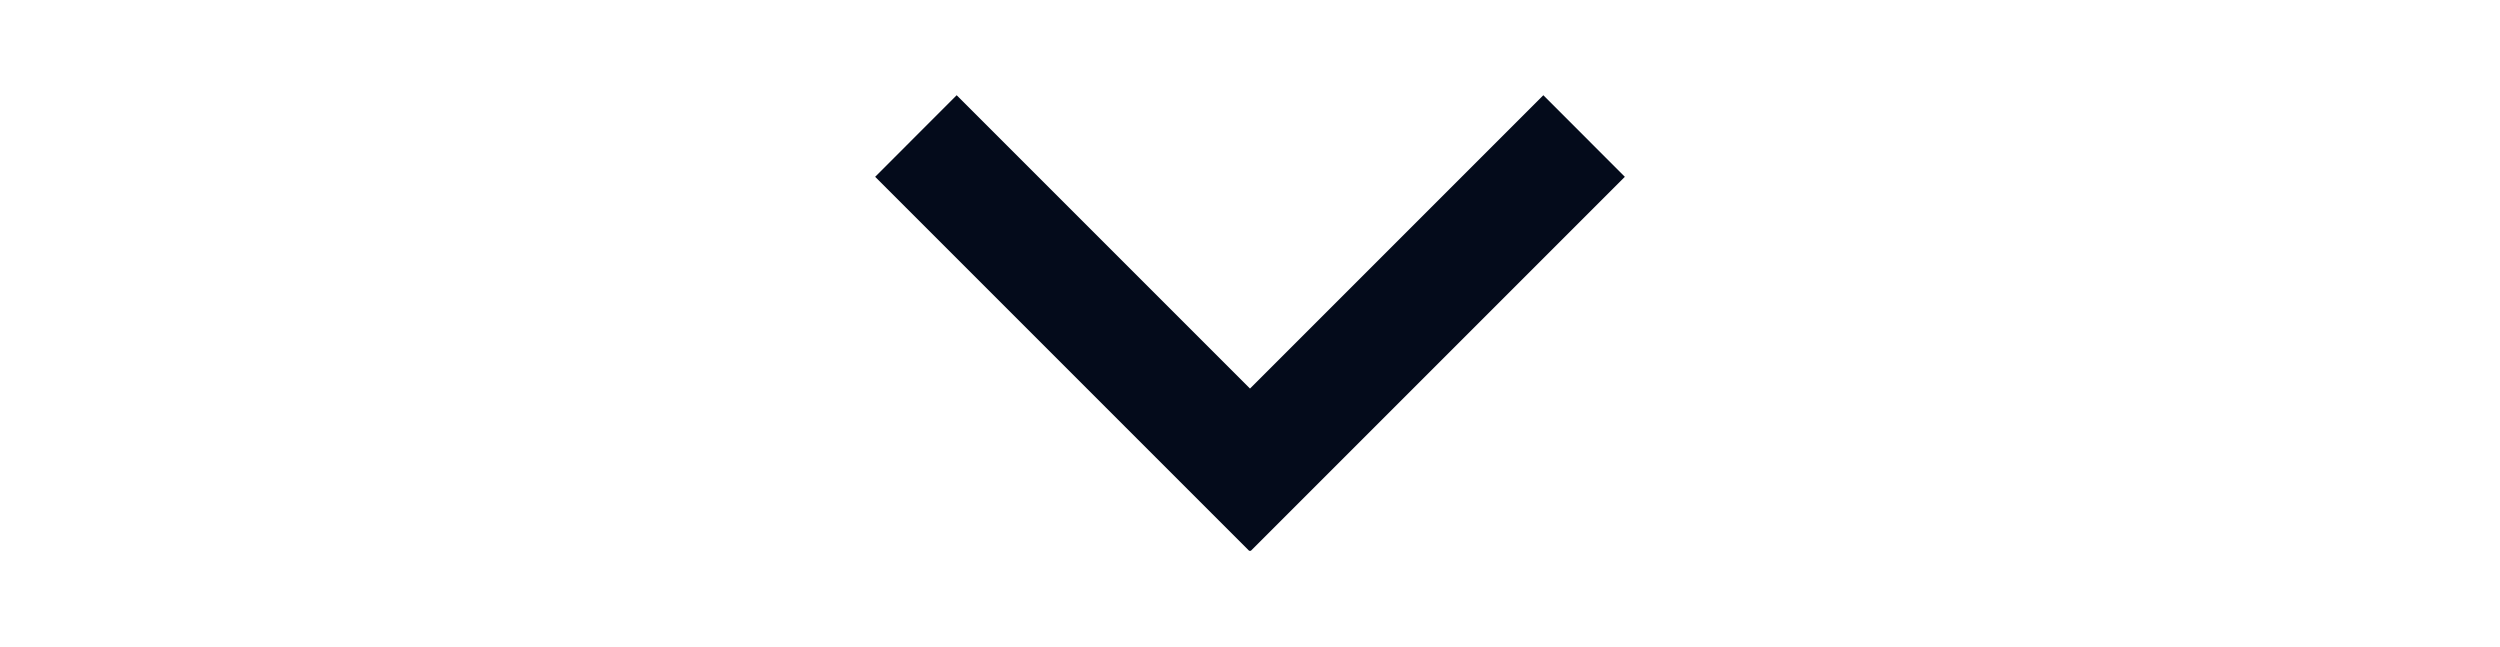
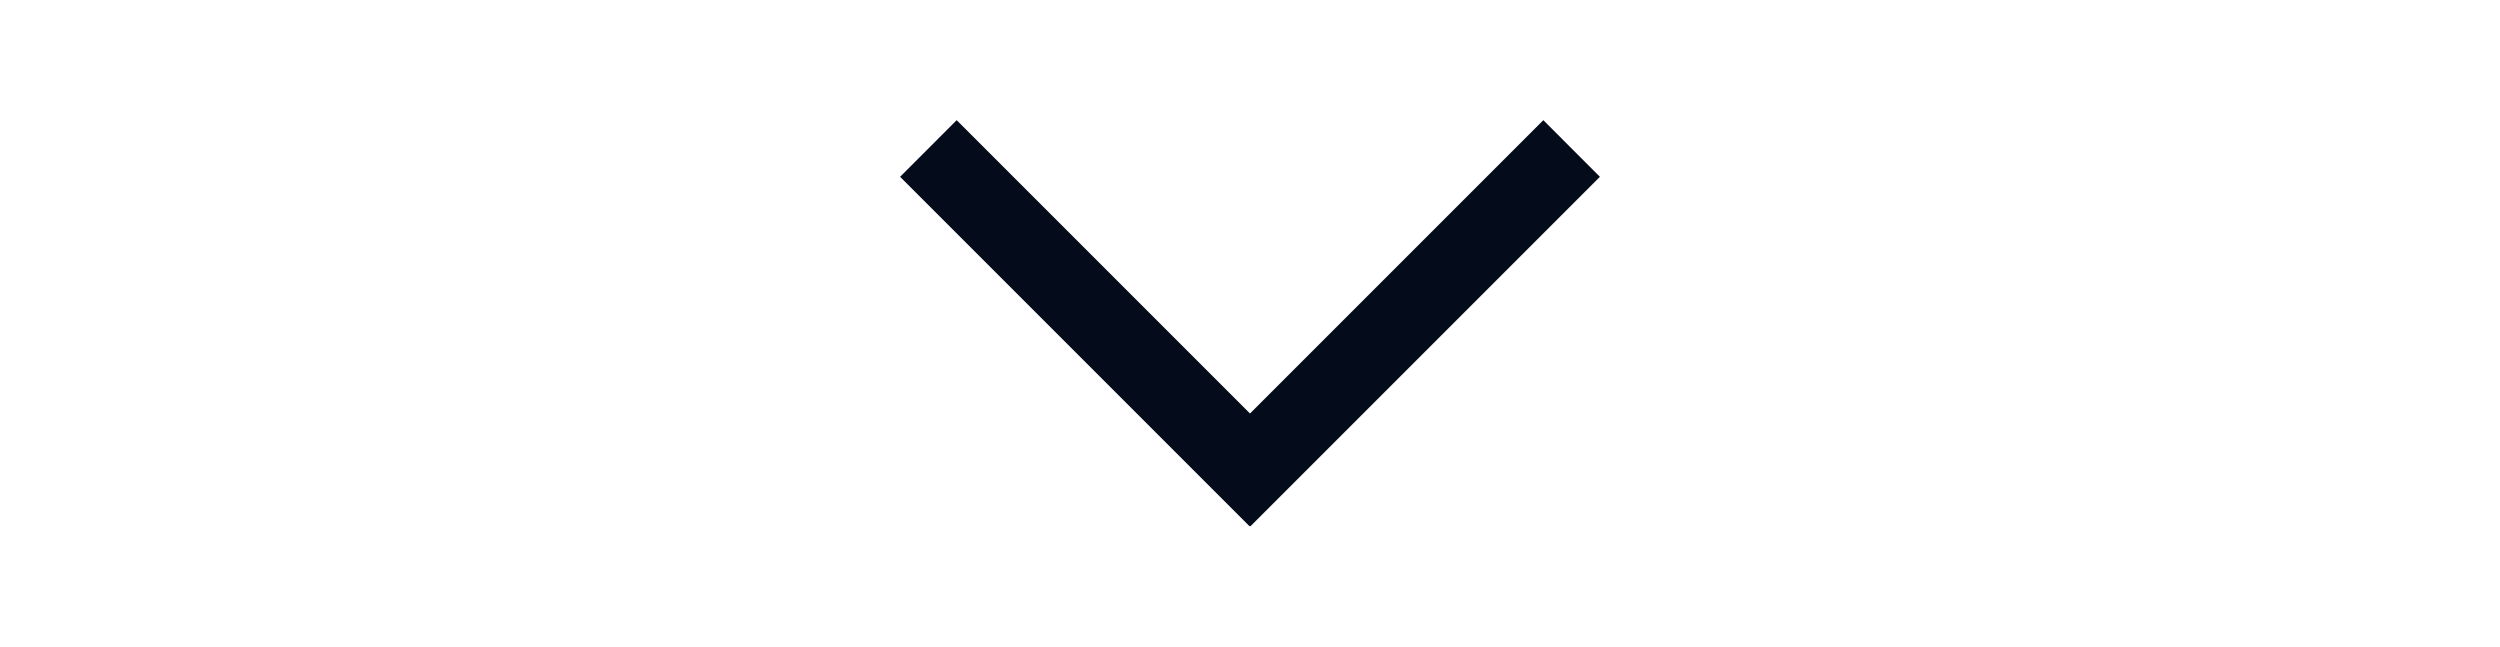
<svg xmlns="http://www.w3.org/2000/svg" version="1.1" id="Layer_1" x="0px" y="0px" width="141.73px" height="36.667px" viewBox="0 0 141.73 36.667" enable-background="new 0 0 141.73 36.667" xml:space="preserve">
-   <polygon fill="#040B1B" stroke="#040B1B" stroke-width="5" stroke-miterlimit="10" points="88.581,10.023 87.494,8.935   70.865,25.564 54.236,8.935 53.149,10.023 70.858,27.732 70.865,27.725 70.872,27.732 " />
+   <polygon fill="#040B1B" stroke="#040B1B" stroke-width="3" stroke-miterlimit="10" points="88.581,10.023 87.494,8.935   70.865,25.564 54.236,8.935 53.149,10.023 70.858,27.732 70.865,27.725 70.872,27.732 " />
</svg>
